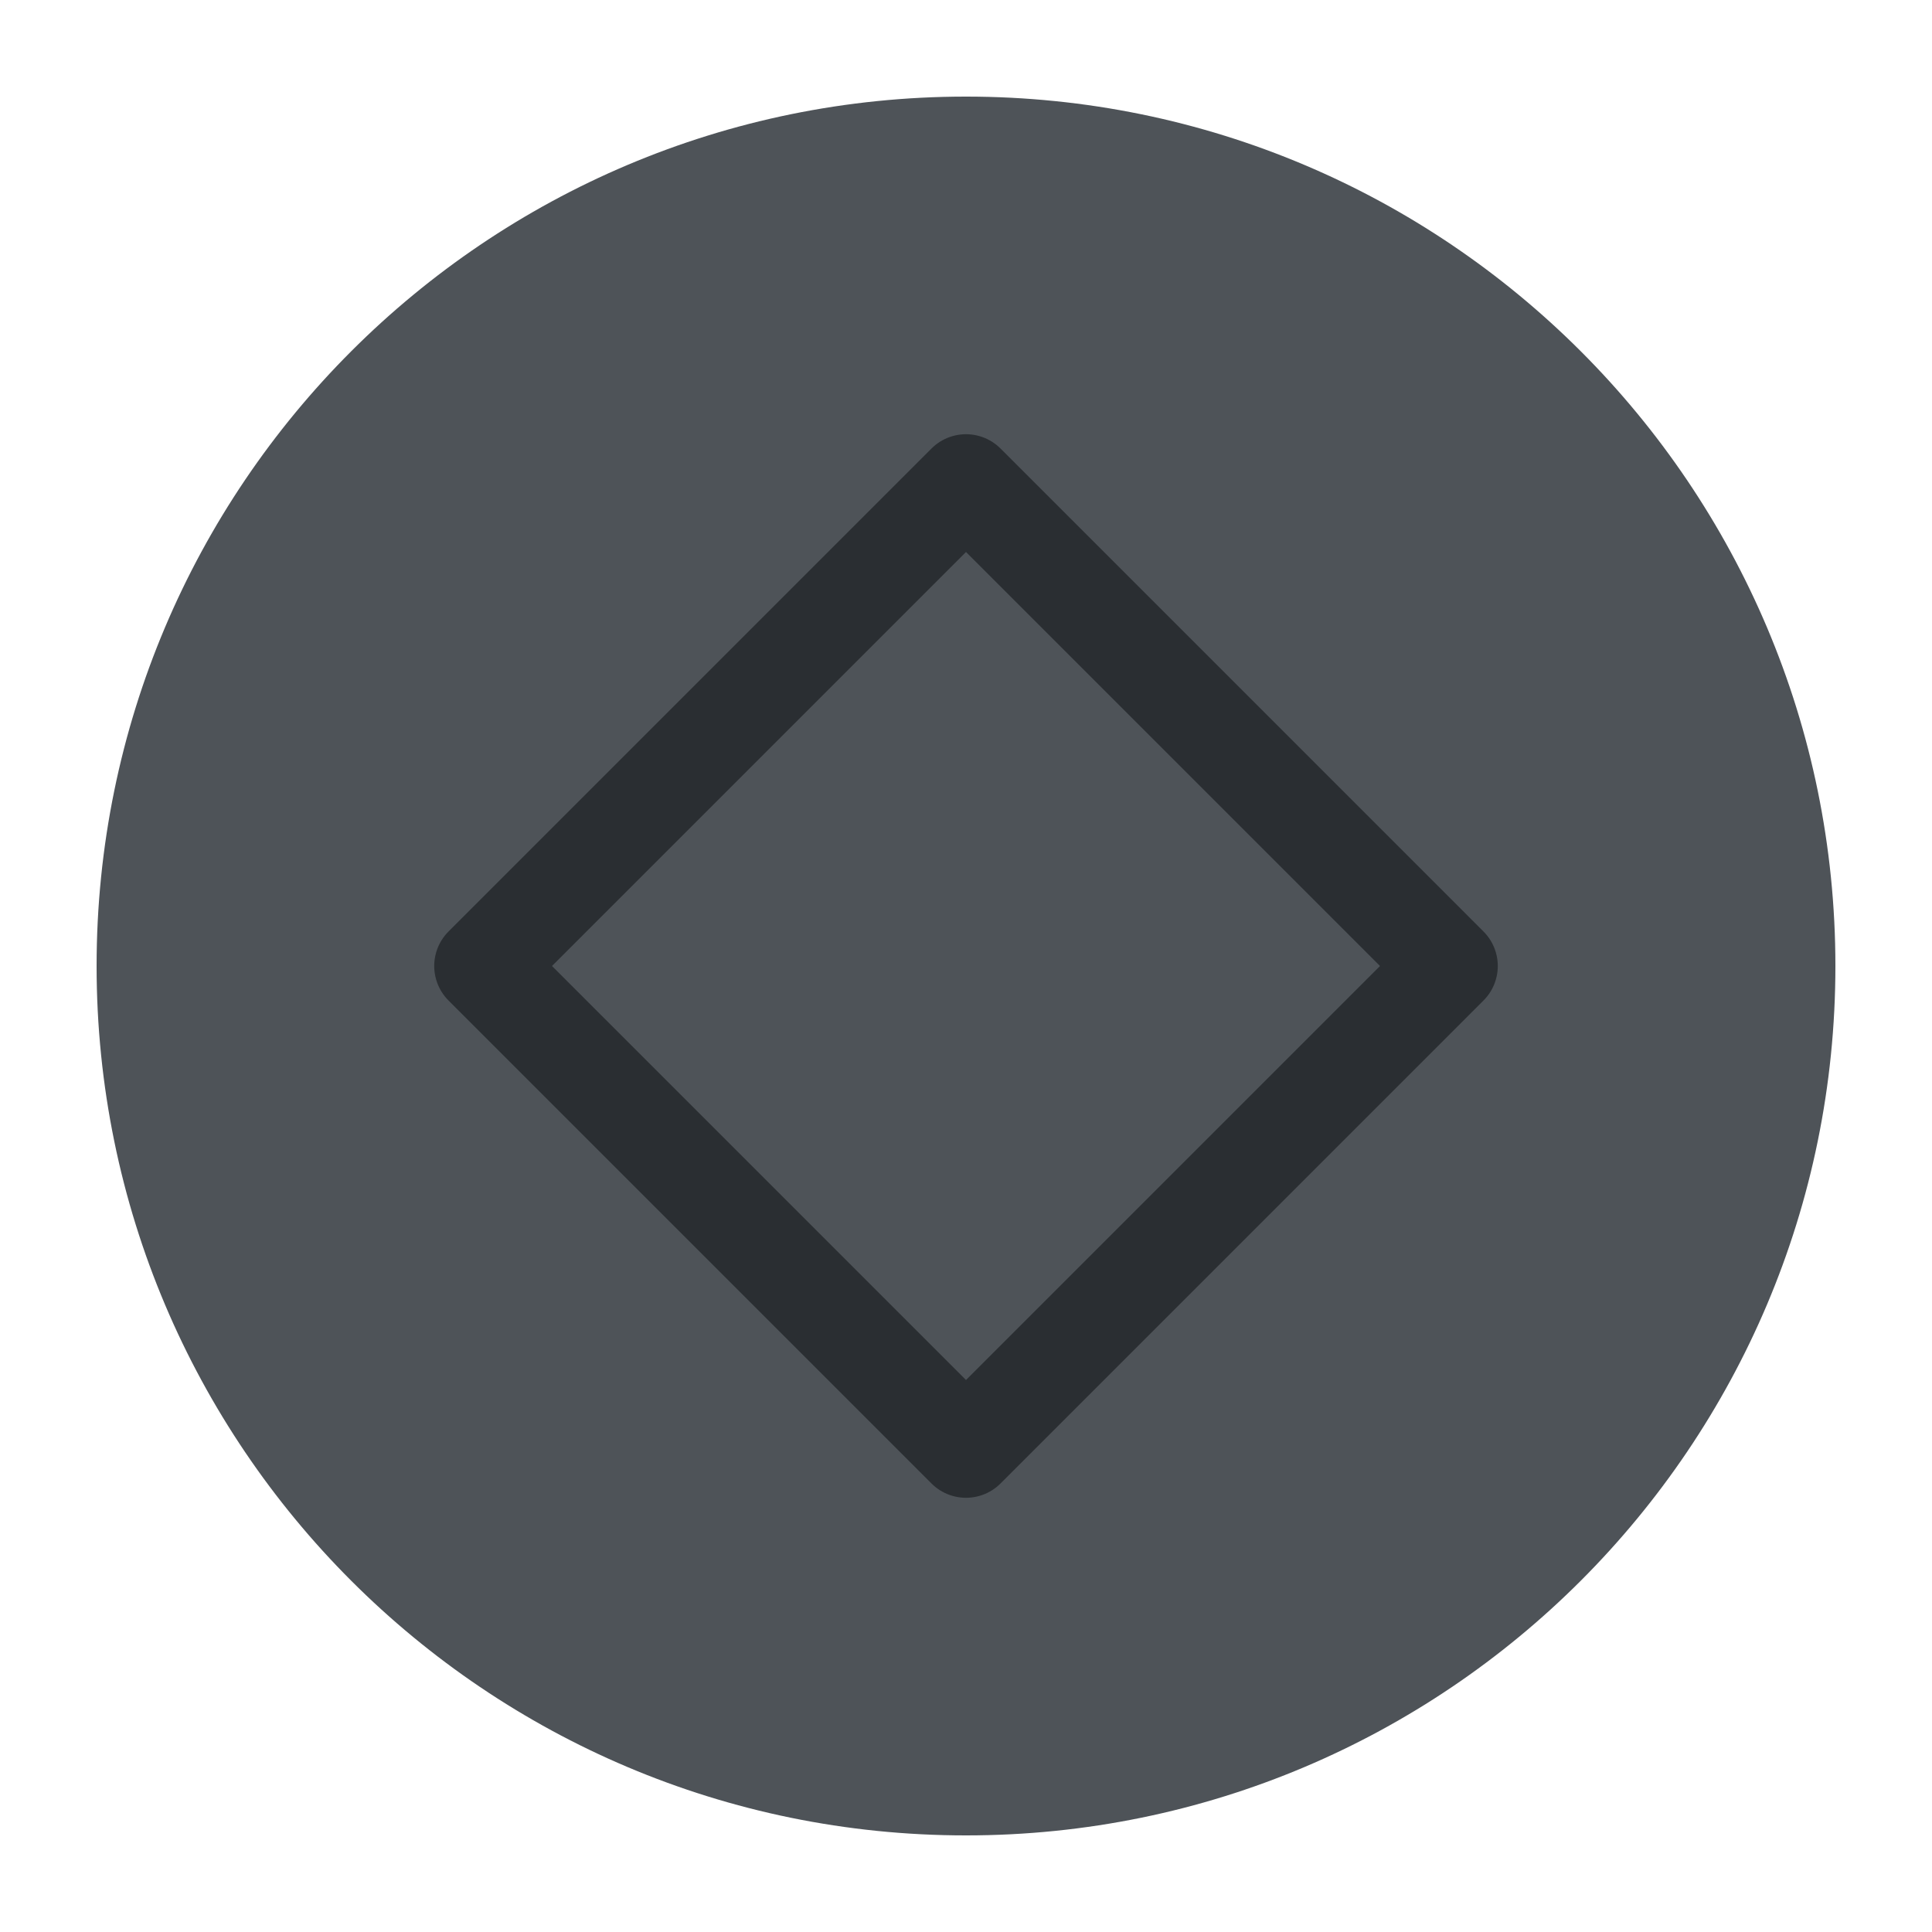
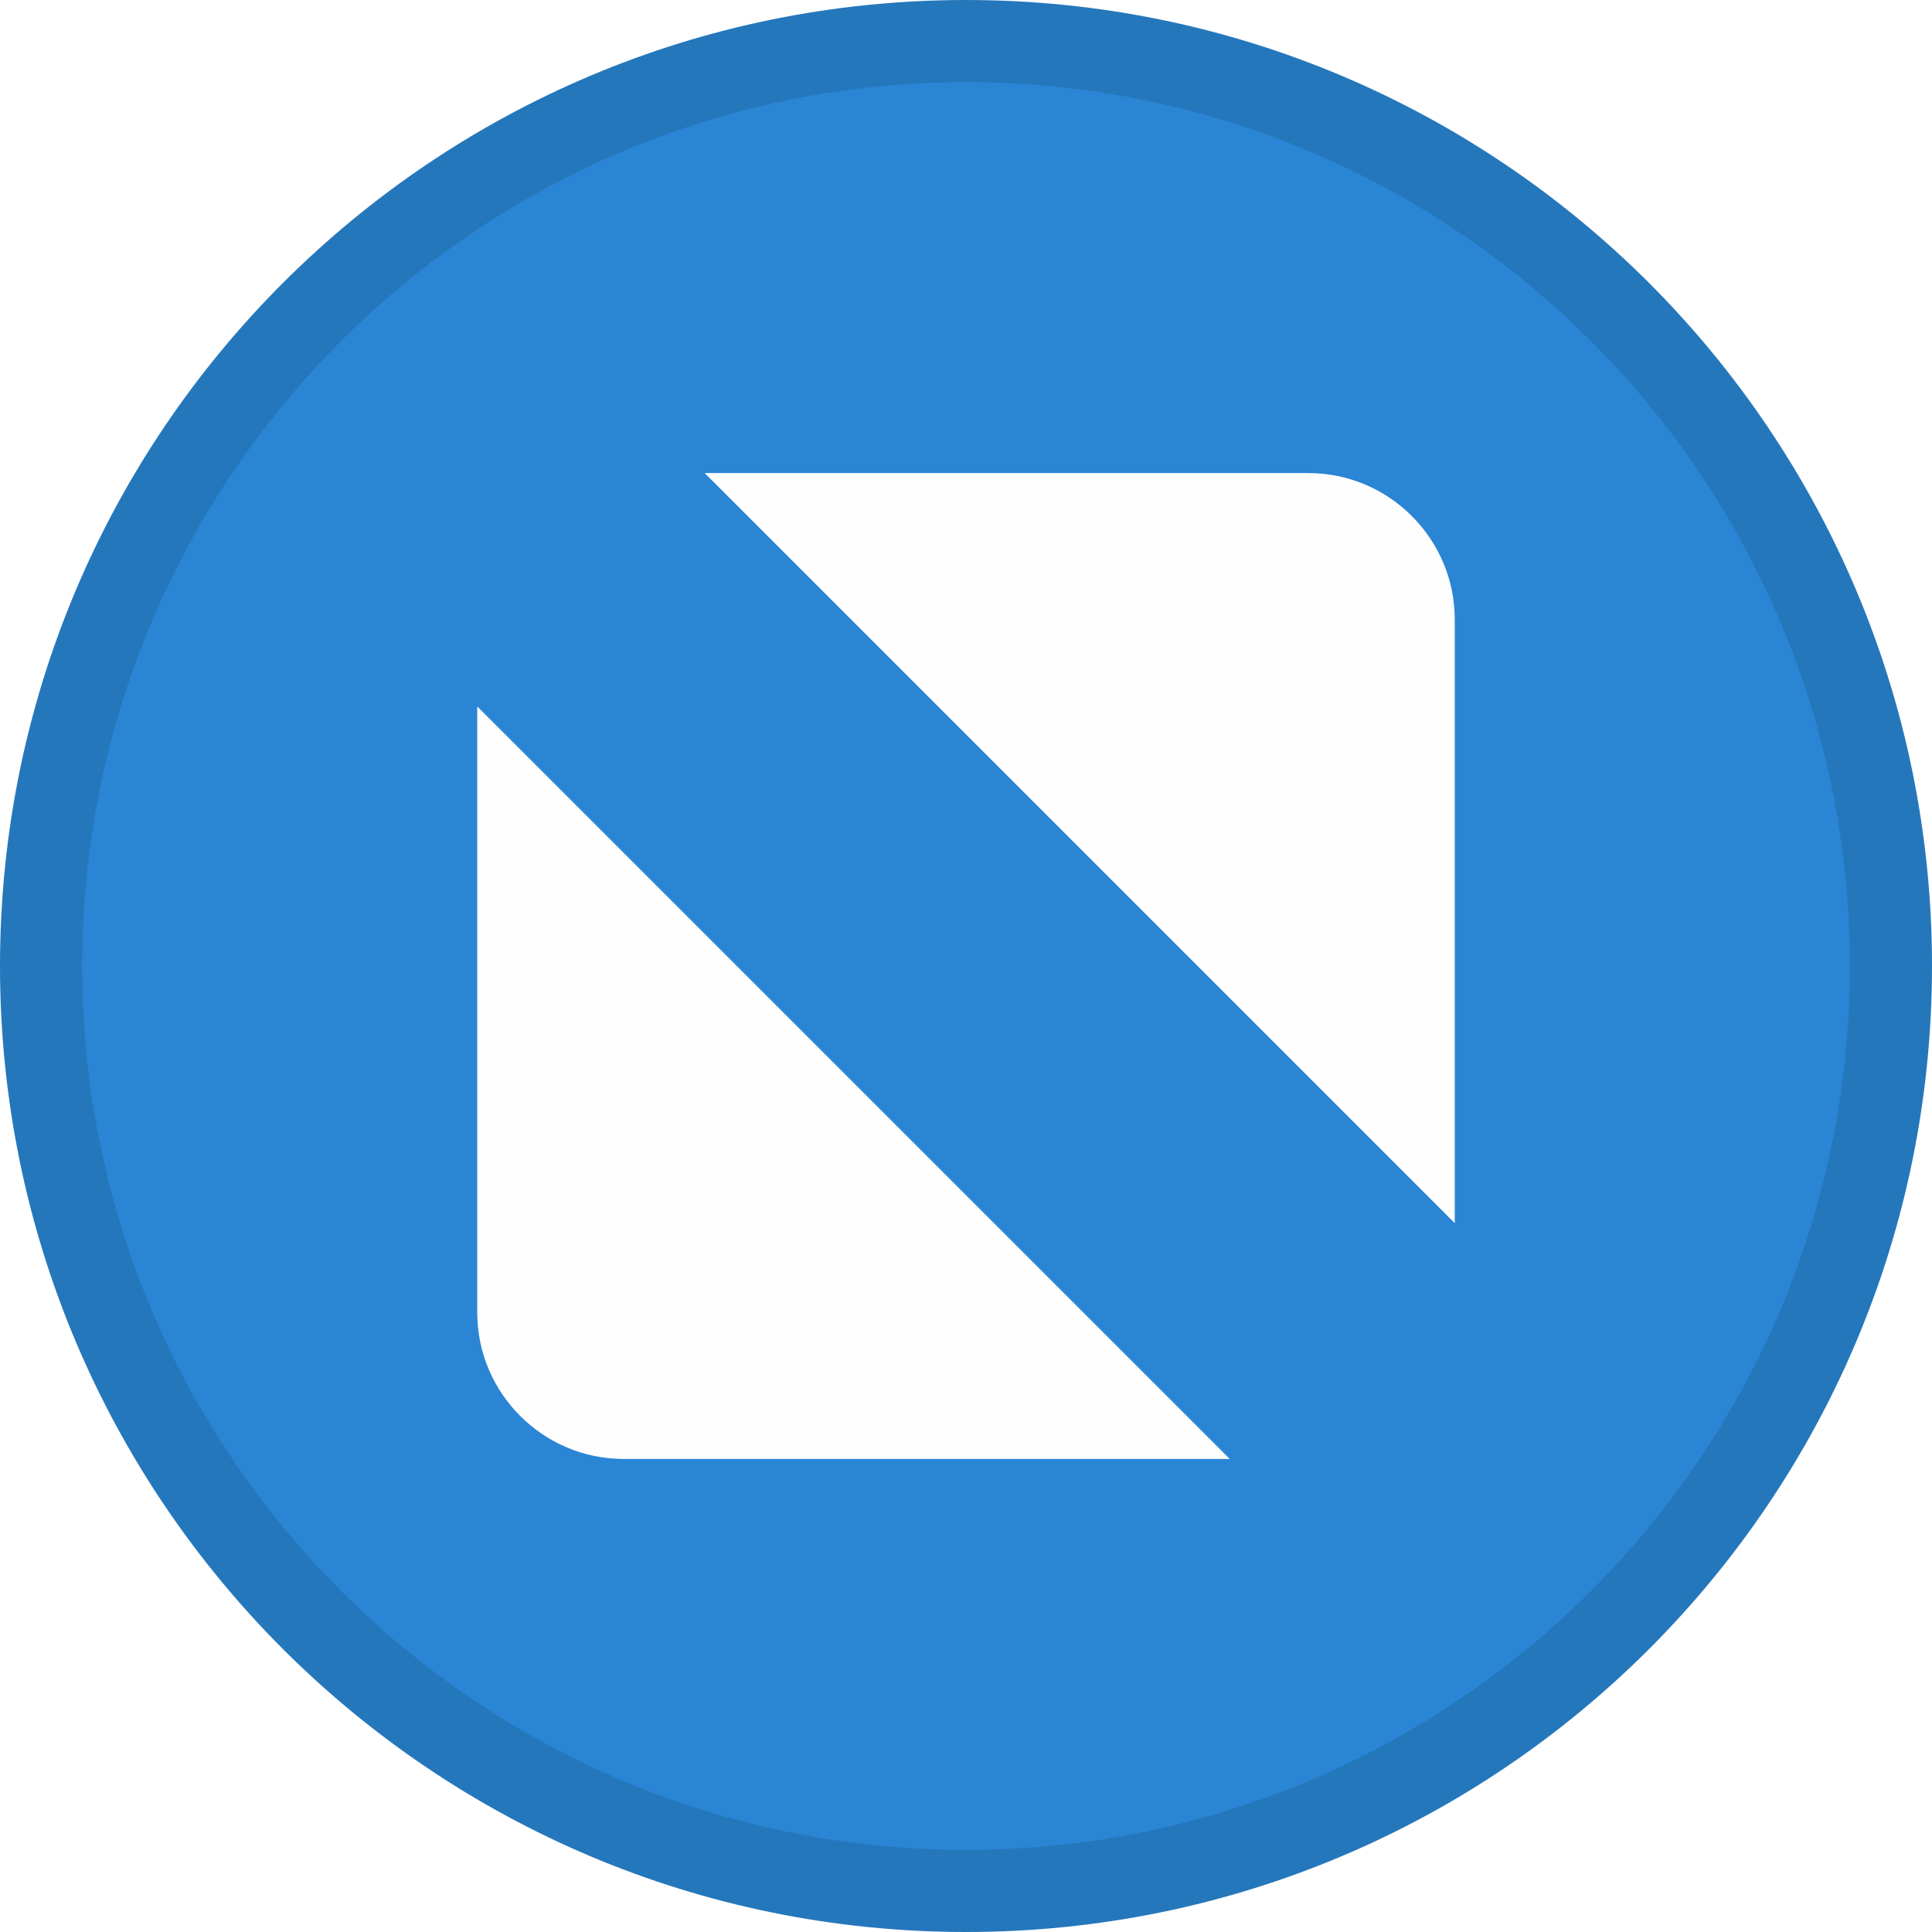
<svg xmlns="http://www.w3.org/2000/svg" viewBox="0 0 50 50" version="1.2" baseProfile="tiny">
  <defs>
</defs>
  <g fill="none" stroke="black" stroke-width="1" fill-rule="evenodd" stroke-linecap="square" stroke-linejoin="bevel">
-     <g fill="#4e5358" fill-opacity="1" stroke="none" transform="matrix(2.5,0,0,2.5,2.5,2.5)" font-family="SF Pro Display" font-size="10" font-weight="400" font-style="normal">
-       <circle cx="9" cy="9" r="9" />
+     <g fill="#2577bb" fill-opacity="1" stroke="none" transform="matrix(0.0548336,0,0,-0.0548338,-0.559759,50.5641)" font-family="SF Pro Display" font-size="10" font-weight="400" font-style="normal">
+       <path vector-effect="none" fill-rule="evenodd" d="M466.138,10.287 C717.934,10.287 922.059,214.413 922.059,466.208 C922.059,718.009 717.934,922.133 466.138,922.133 C214.334,922.133 10.208,718.009 10.208,466.208 C10.208,214.413 214.334,10.287 466.138,10.287 " />
    </g>
-     <g fill="none" stroke="#2a2e32" stroke-opacity="1" stroke-width="1.01" stroke-linecap="round" stroke-linejoin="round" transform="matrix(2.5,0,0,2.5,2.5,2.5)" font-family="SF Pro Display" font-size="10" font-weight="400" font-style="normal">
-       <path vector-effect="none" fill-rule="evenodd" d="M4,9 L9,4 L14,9 L9,14 L4,9" />
+     <g fill="#2a85d5" fill-opacity="1" stroke="none" transform="matrix(0.0548336,0,0,-0.0548338,-0.559759,50.5641)" font-family="SF Pro Display" font-size="10" font-weight="400" font-style="normal">
+       <path vector-effect="none" fill-rule="evenodd" d="M466.138,49.062 C696.521,49.062 883.283,235.829 883.283,466.208 C883.283,696.596 696.521,883.358 466.138,883.358 C235.75,883.358 48.987,696.596 48.987,466.208 C48.987,235.829 235.75,49.062 466.138,49.062 " />
+     </g>
+     <g fill="#fefefe" fill-opacity="1" stroke="none" transform="matrix(0.0548336,0,0,-0.0548338,-0.559759,50.5641)" font-family="SF Pro Display" font-size="10" font-weight="400" font-style="normal">
+       <path vector-effect="none" fill-rule="evenodd" d="M342.791,698.854 L627.804,698.854 C665.755,698.854 696.809,667.804 696.809,629.85 L696.809,344.842 L342.791,698.854 M590.604,233.567 L304.467,233.567 C266.512,233.567 235.462,264.617 235.462,302.571 L235.462,588.708 L590.604,233.567" />
    </g>
    <g fill="none" stroke="#000000" stroke-opacity="1" stroke-width="1" stroke-linecap="square" stroke-linejoin="bevel" transform="matrix(1,0,0,1,0,0)" font-family="SF Pro Display" font-size="10" font-weight="400" font-style="normal">
</g>
  </g>
</svg>
